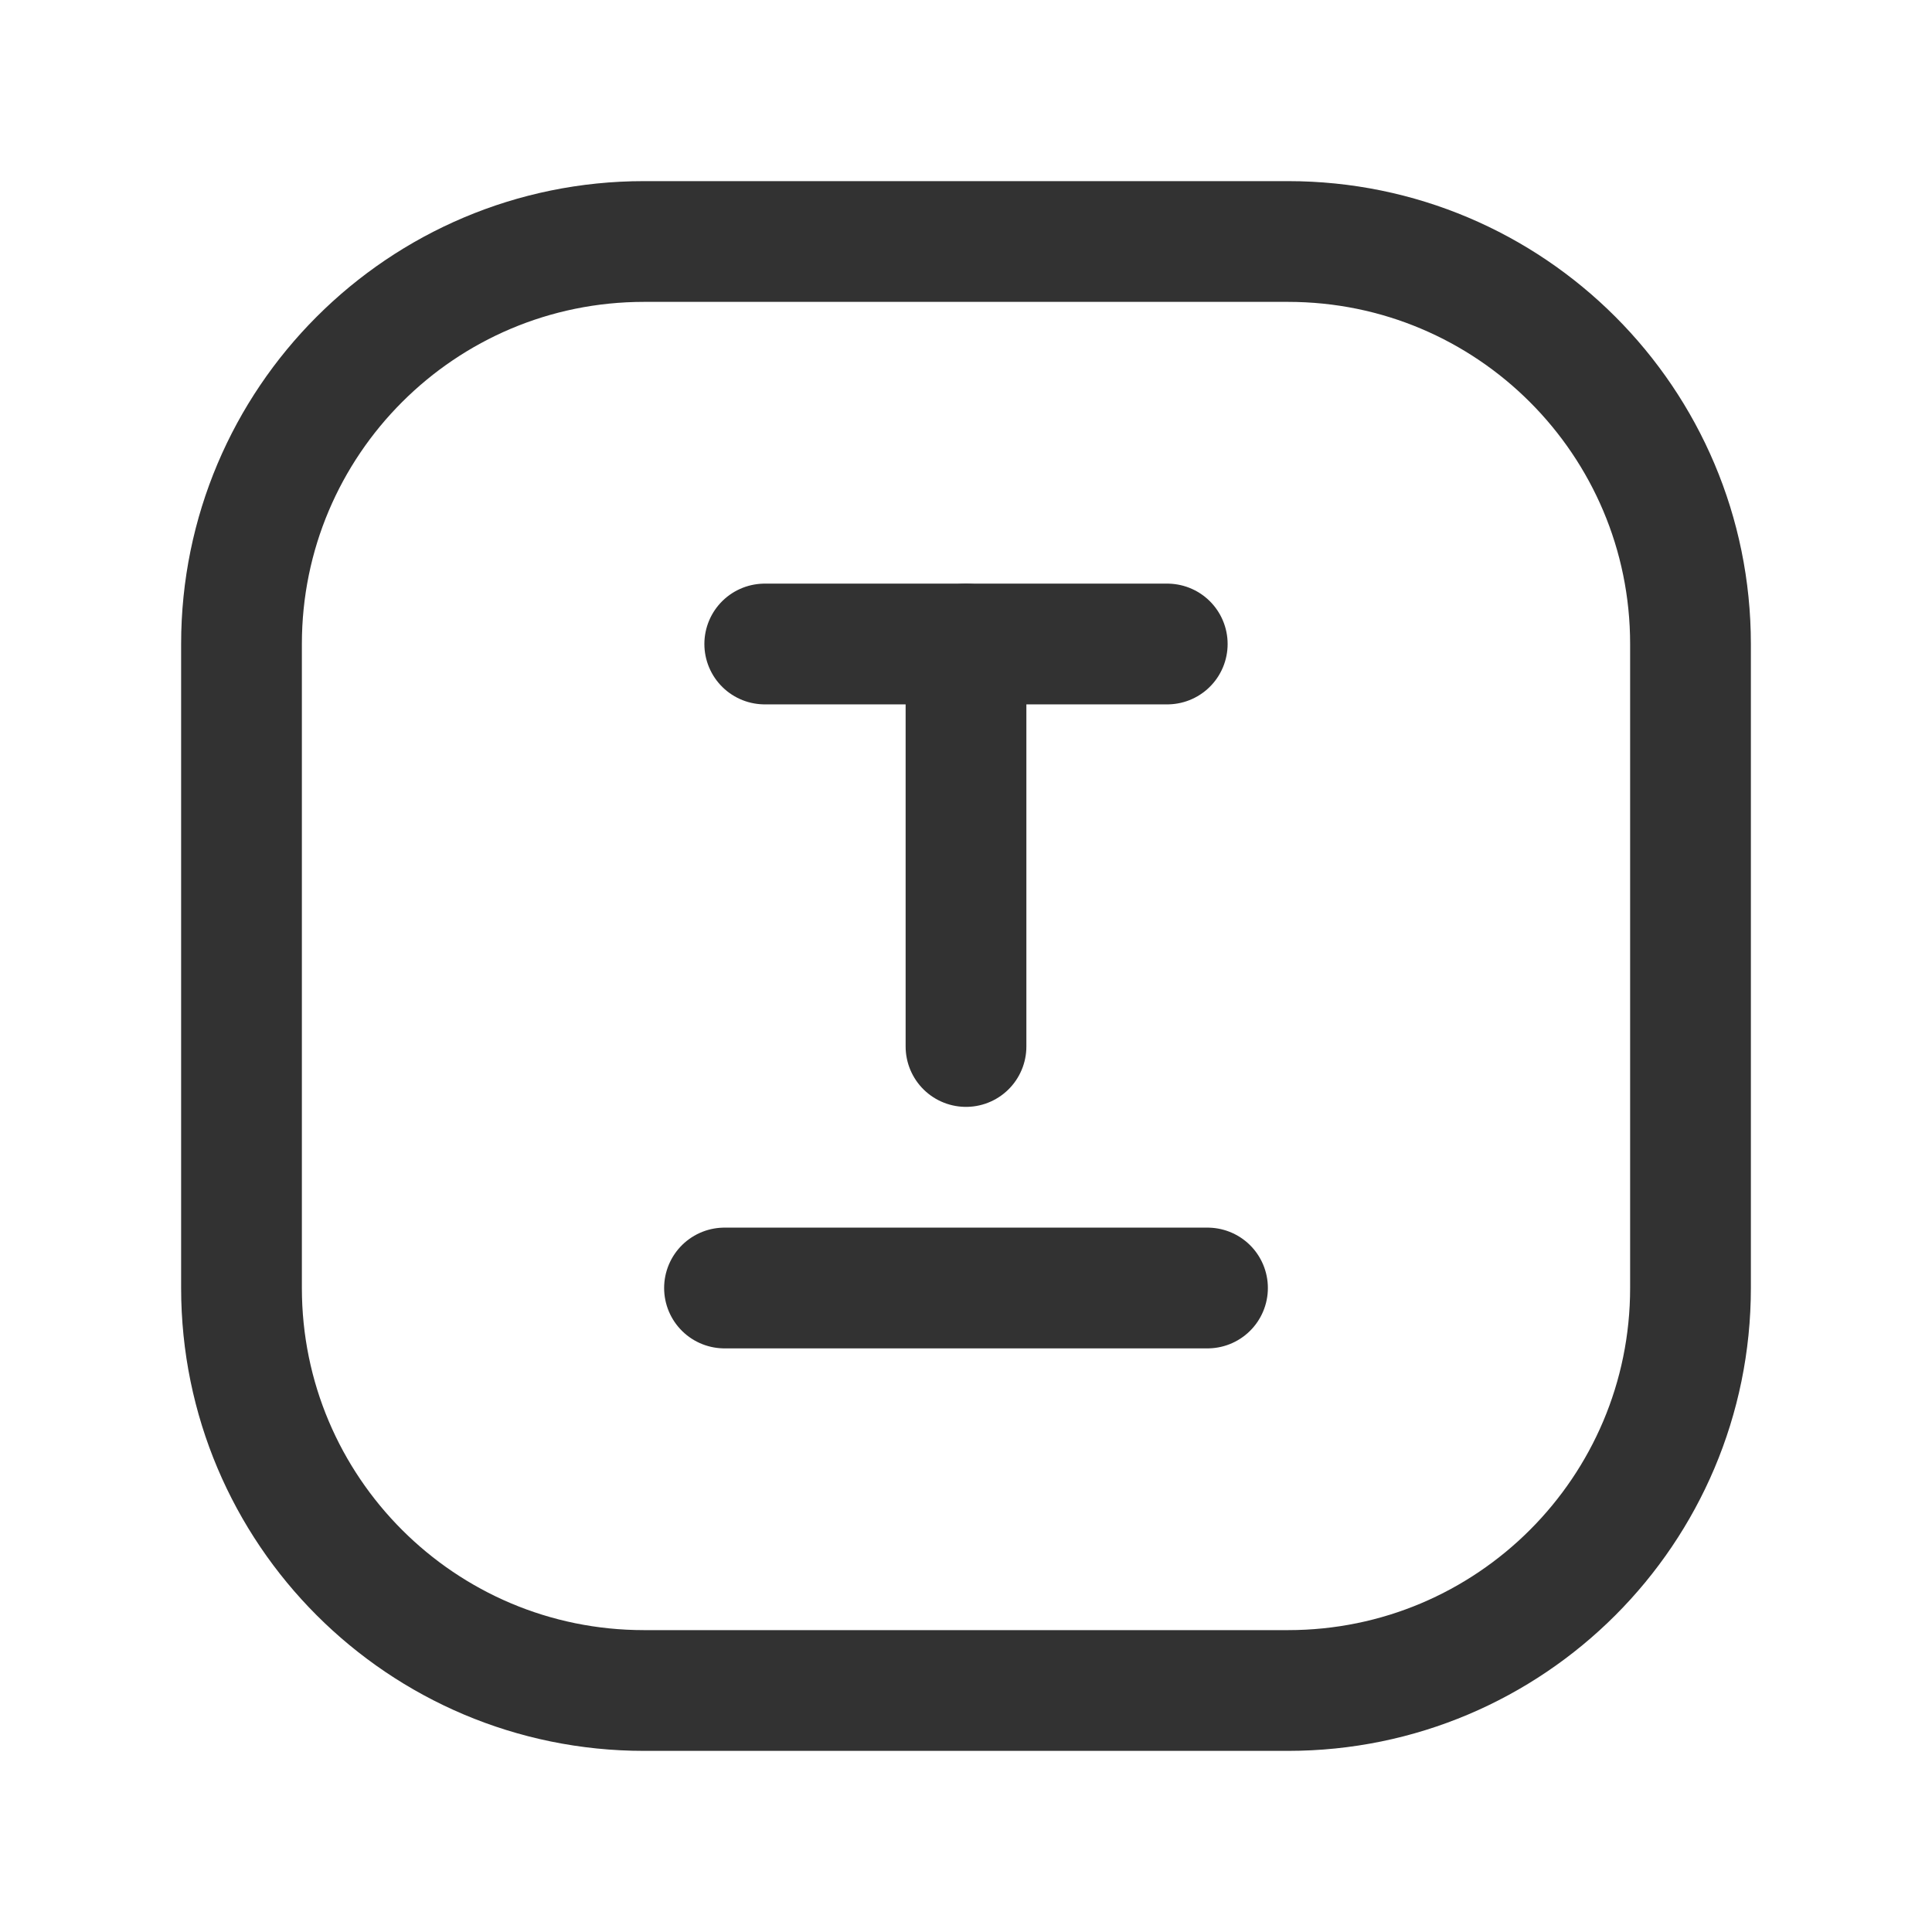
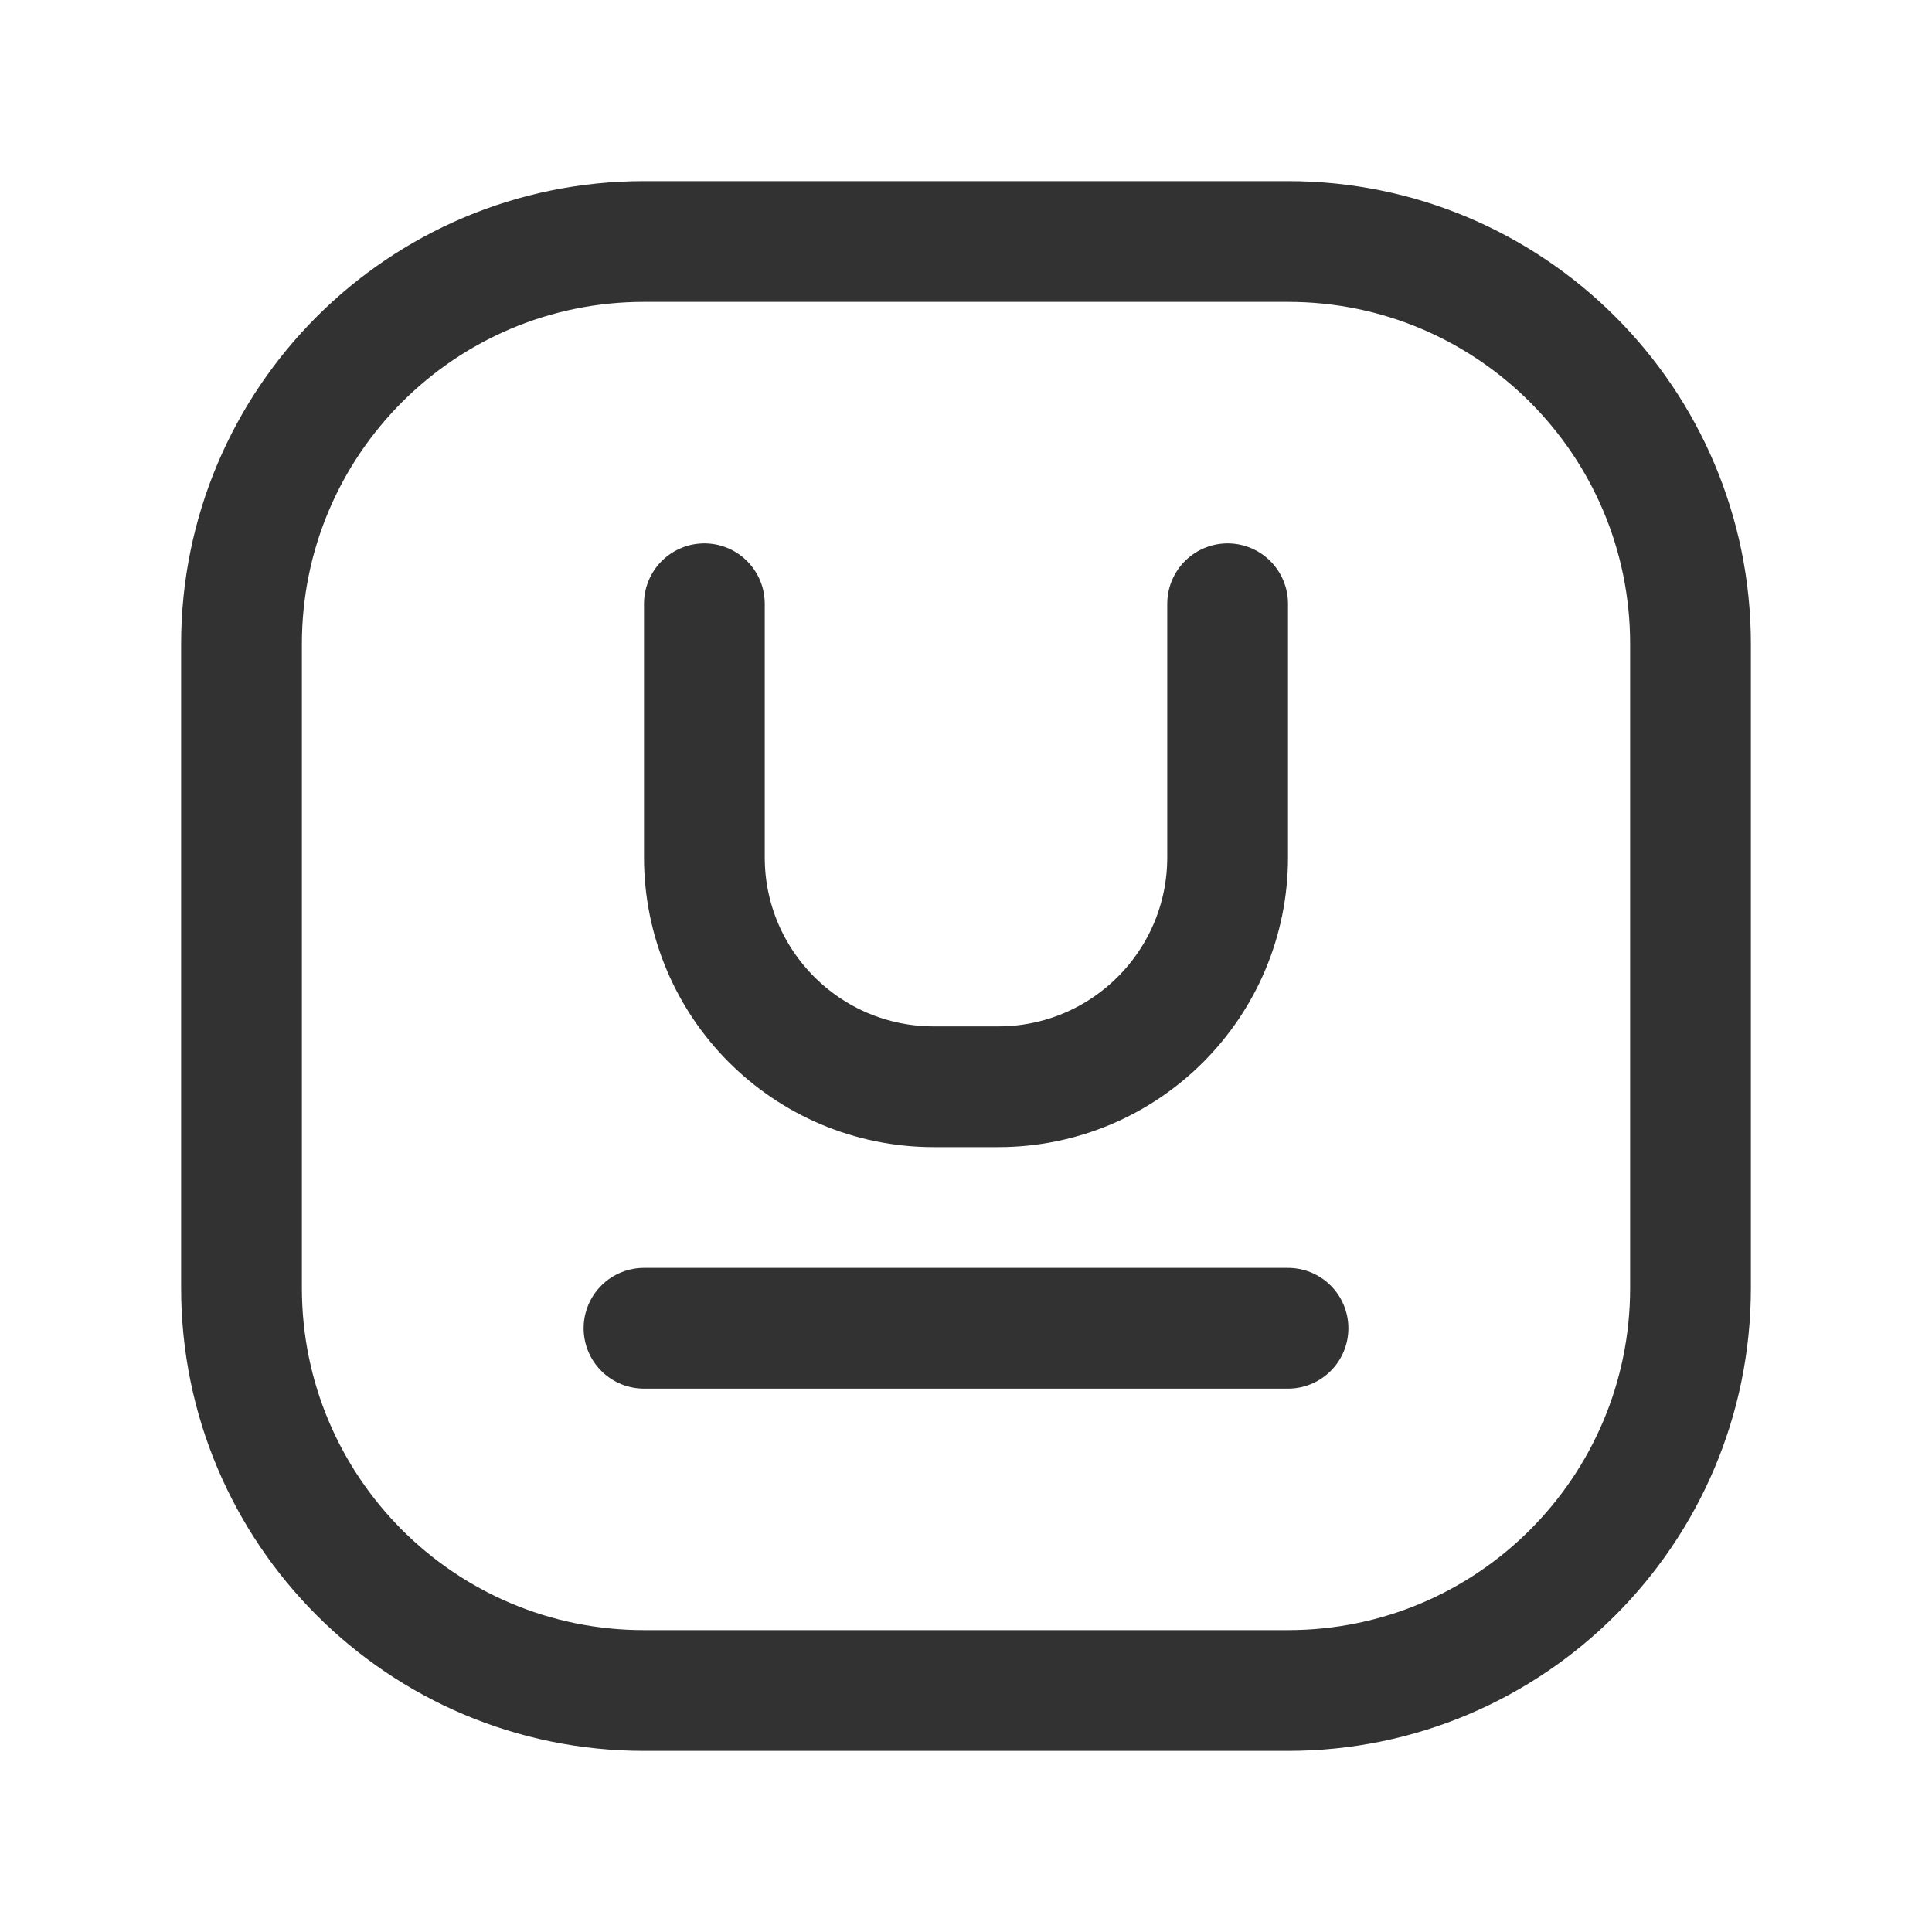
- <svg xmlns="http://www.w3.org/2000/svg" id="Layer_3" data-name="Layer 3" viewBox="0 0 24 24">
-   <path d="M9,16h6" fill="none" stroke="#323232" stroke-linecap="round" stroke-linejoin="round" stroke-width="1.5" />
-   <line x1="9.5" y1="8" x2="14.5" y2="8" fill="none" stroke="#323232" stroke-linecap="round" stroke-linejoin="round" stroke-width="1.5" />
-   <line x1="12" y1="8" x2="12" y2="13" fill="none" stroke="#323232" stroke-linecap="round" stroke-linejoin="round" stroke-width="1.5" />
+ <svg xmlns="http://www.w3.org/2000/svg" viewBox="0 0 24 24">
+   <path d="M15.25,7.5v3.15A2.85,2.85,0,0,1,12.4,13.5h-.8a2.85,2.85,0,0,1-2.85-2.85V7.5" fill="none" stroke="#323232" stroke-linecap="round" stroke-linejoin="round" stroke-width="1.5" />
+   <path d="M8,16.5h8" fill="none" stroke="#323232" stroke-linecap="round" stroke-linejoin="round" stroke-width="1.5" />
  <rect x="3" y="3" width="18" height="18" rx="5" stroke-width="1.5" stroke="#323232" stroke-linecap="round" stroke-linejoin="round" fill="none" />
-   <rect width="24" height="24" fill="none" />
+   <path d="M0,0H24V24H0Z" fill="none" />
</svg>
